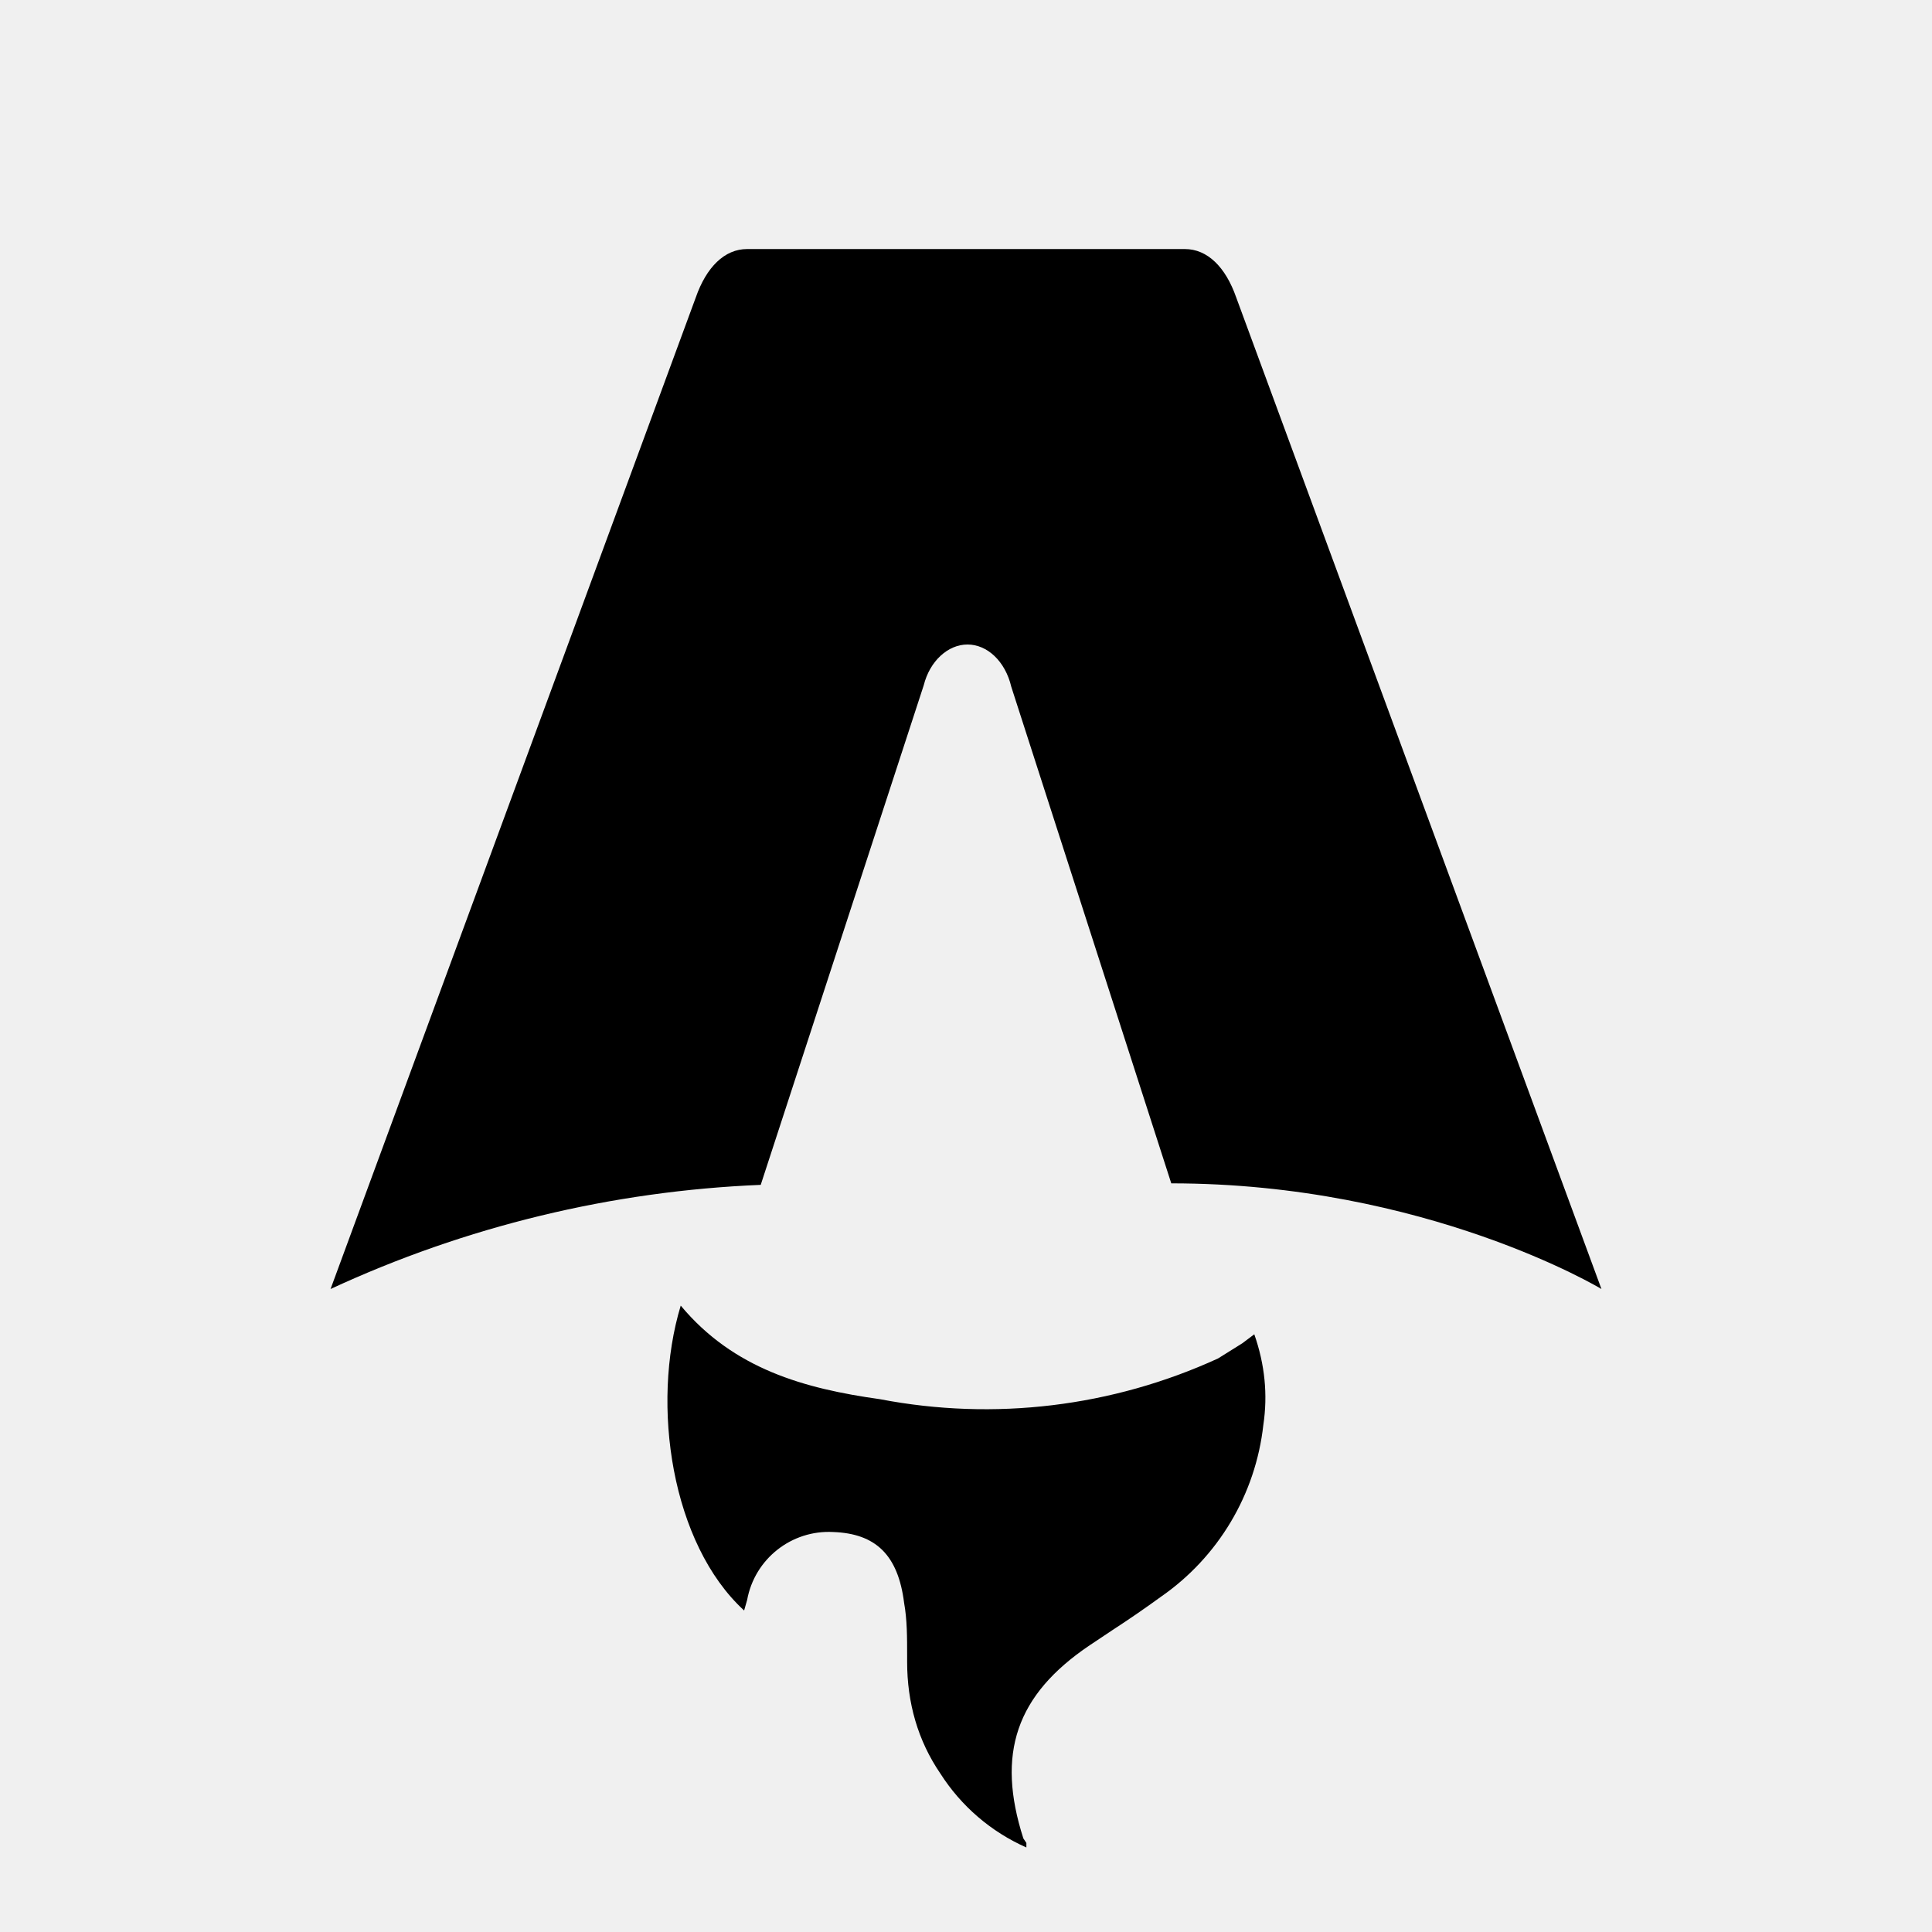
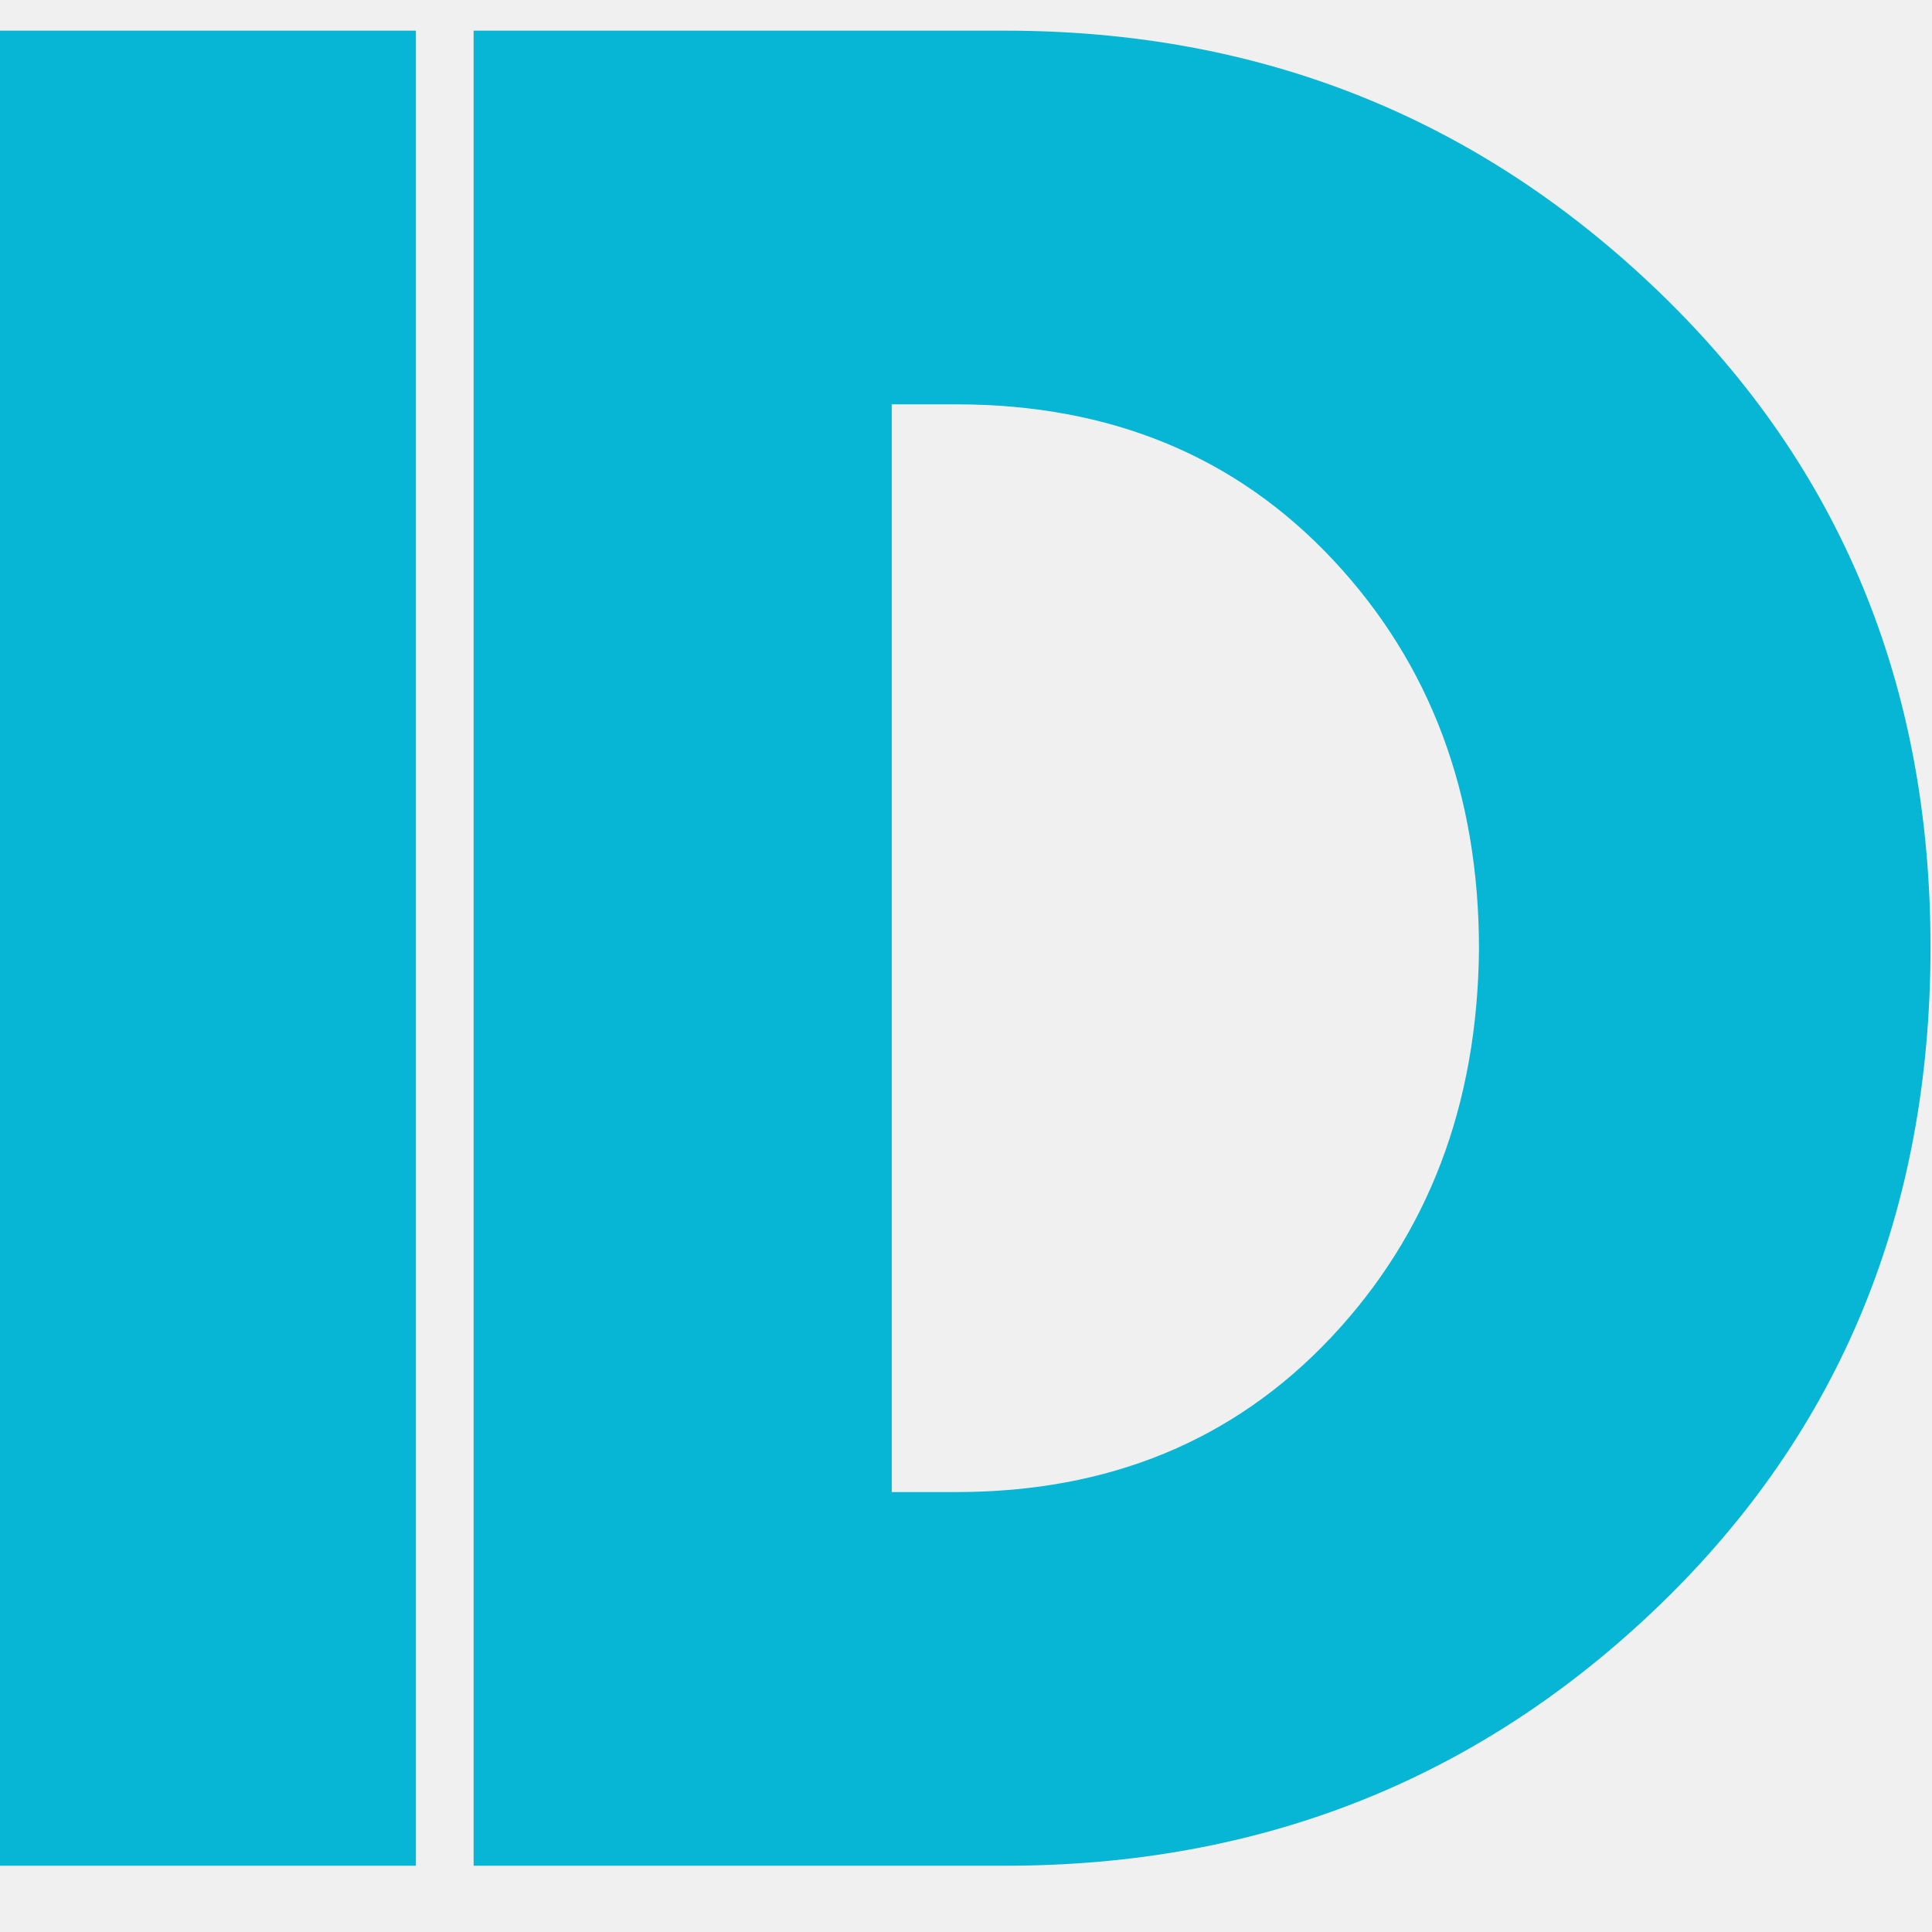
- <svg xmlns="http://www.w3.org/2000/svg" fill="none" viewBox="0 0 128 128">
-   <path d="M50.4 78.5a75.1 75.1 0 0 0-28.5 6.9l24.2-65.7c.7-2 1.9-3.2 3.4-3.2h29c1.5 0 2.7 1.2 3.4 3.2l24.2 65.7s-11.6-7-28.5-7L67 45.5c-.4-1.7-1.6-2.8-2.9-2.8-1.3 0-2.5 1.1-2.9 2.7L50.4 78.5Zm-1.1 28.2Zm-4.2-20.2c-2 6.6-.6 15.8 4.2 20.2a17.5 17.5 0 0 1 .2-.7 5.5 5.5 0 0 1 5.7-4.5c2.8.1 4.3 1.5 4.7 4.7.2 1.1.2 2.3.2 3.5v.4c0 2.7.7 5.2 2.2 7.4a13 13 0 0 0 5.7 4.9v-.3l-.2-.3c-1.8-5.6-.5-9.5 4.4-12.8l1.5-1a73 73 0 0 0 3.2-2.2 16 16 0 0 0 6.8-11.4c.3-2 .1-4-.6-6l-.8.6-1.6 1a37 37 0 0 1-22.4 2.7c-5-.7-9.7-2-13.2-6.2Z" />
-   <style>
-         path { fill: #000; }
-         @media (prefers-color-scheme: dark) {
-             path { fill: #FFF; }
-         }
-     </style>
+ <svg xmlns="http://www.w3.org/2000/svg" width="500" viewBox="0 0 375 375" height="500" version="1.0">
+   <path d="M80.726 5.952v356.187H-.43V5.952ZM91.93 5.952h103.188c49.5 0 91.804 16.914 126.921 50.734 35.114 33.824 52.672 76.203 52.672 127.14 0 51.243-17.484 93.774-52.453 127.595-34.969 33.812-77.351 50.718-127.14 50.718H91.93Zm81.156 283.656h12.532c29.644 0 53.89-10 72.734-30 18.851-20.008 28.426-45.125 28.719-75.344 0-30.218-9.43-55.398-28.282-75.546-18.855-20.157-43.246-30.235-73.171-30.235h-12.532Zm0 0" fill="#06b6d4" />
</svg>
